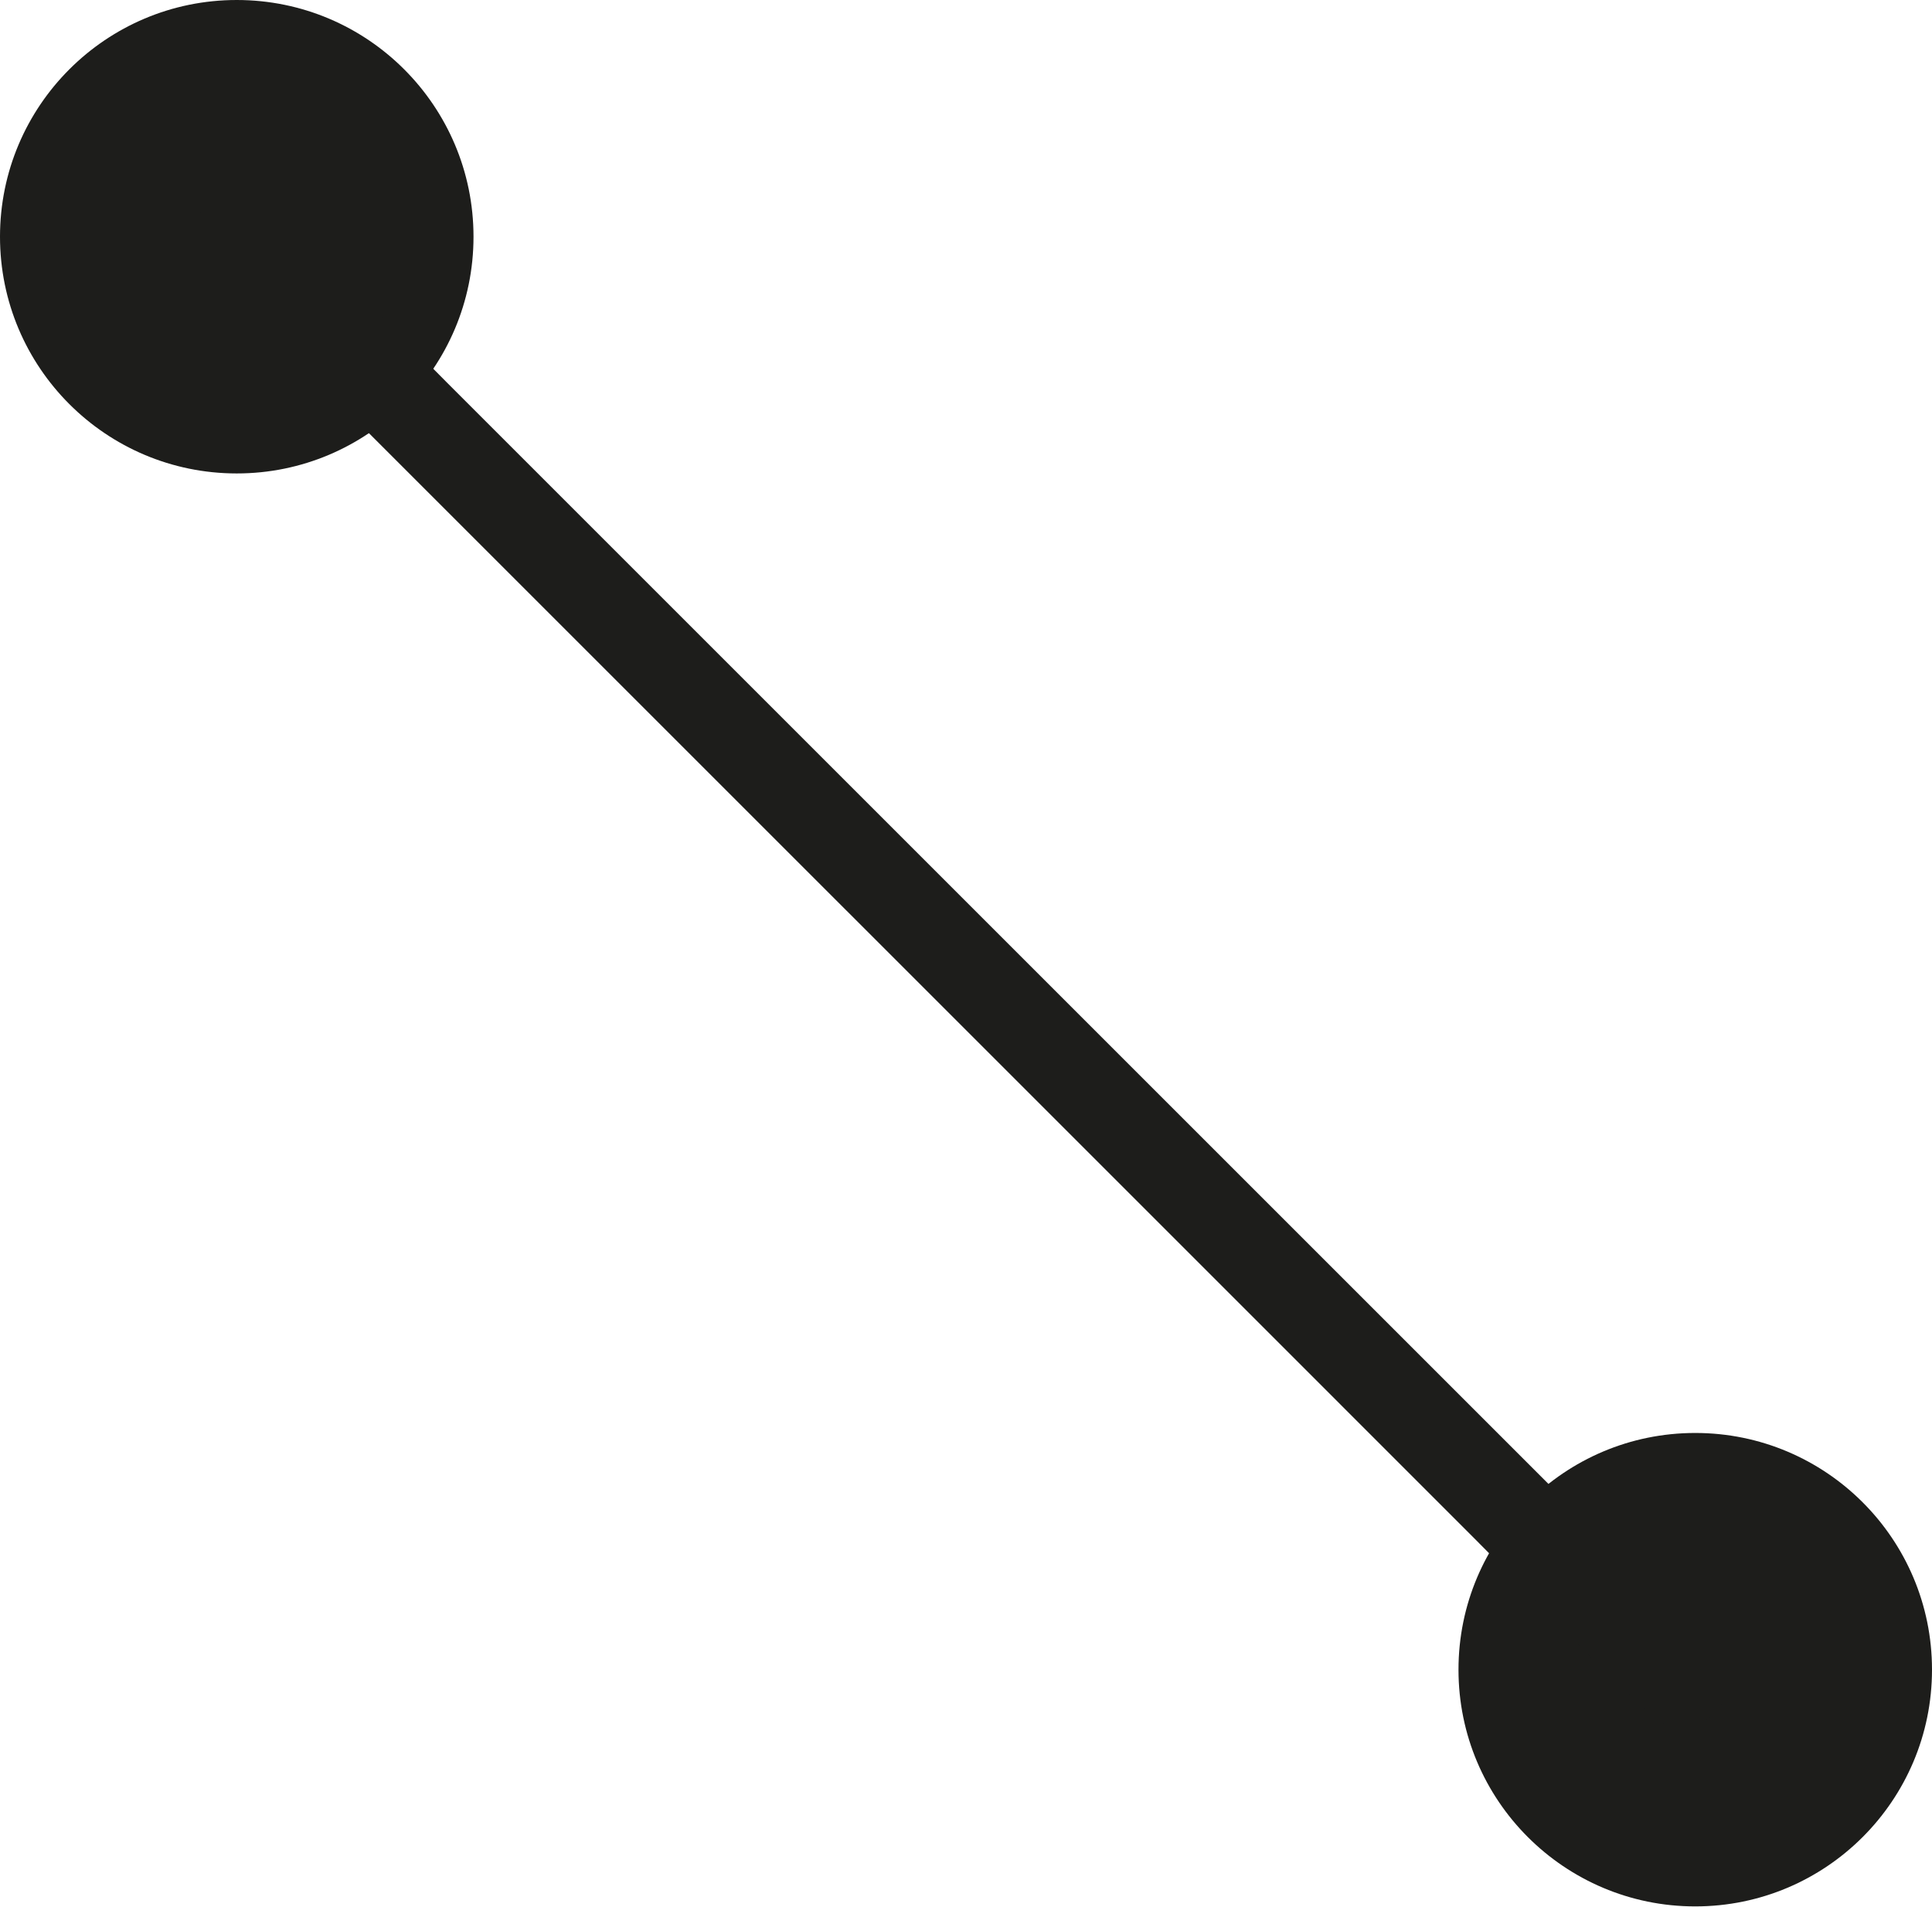
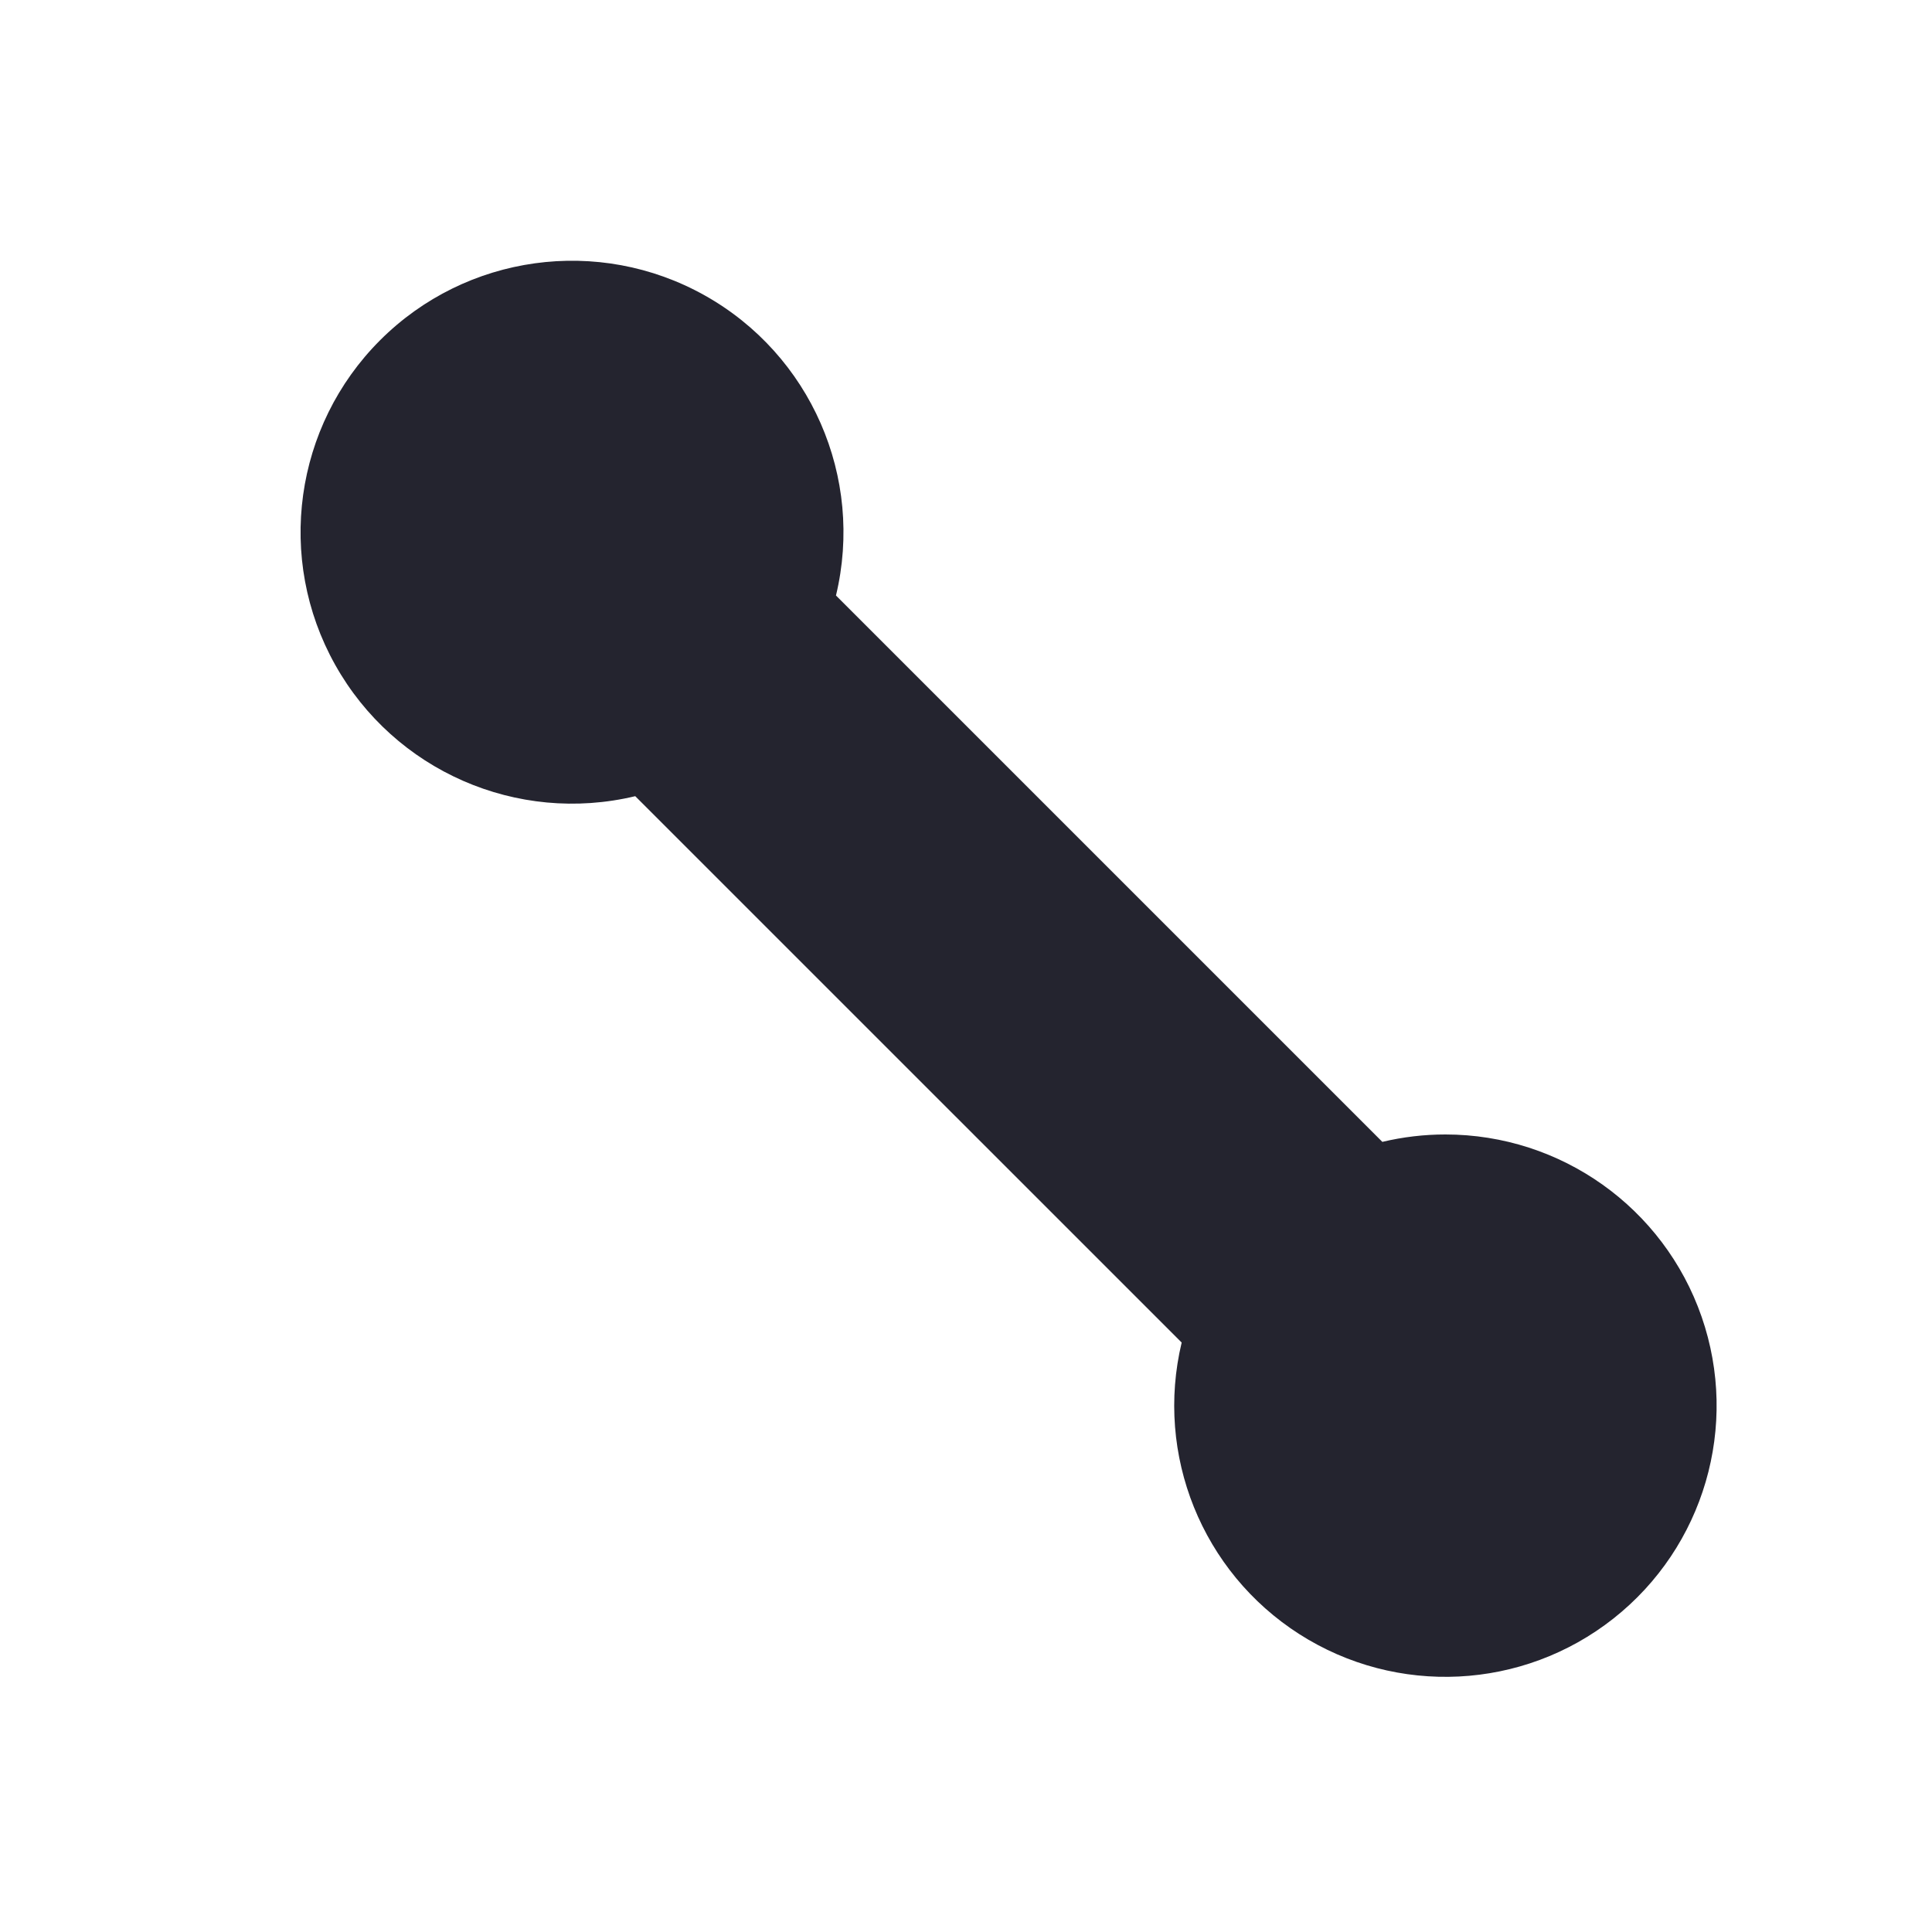
- <svg xmlns="http://www.w3.org/2000/svg" id="Ebene_13" data-name="Ebene 13" viewBox="0 0 424.91 419.33">
+ <svg xmlns="http://www.w3.org/2000/svg" id="Ebene_1" data-name="Ebene 1" viewBox="0 0 300 300">
  <defs>
-     <style>.cls-1{fill:#1d1d1b;}</style>
+     <style>.cls-1{fill:#24242f;}</style>
  </defs>
-   <circle class="cls-1" cx="52.07" cy="52.07" r="52.07" />
-   <circle class="cls-1" cx="372.84" cy="367.27" r="52.07" />
-   <line class="cls-1" x1="52.07" y1="52.07" x2="370.05" y2="370.05" />
-   <path class="cls-1" d="M88.54,105.47l31.73,31.73L196.08,213l91.69,91.69,79.6,79.6c12.85,12.85,25.34,26.24,38.63,38.63l.53.53c9.11,9.11,23.26-5,14.14-14.14l-31.73-31.73-75.81-75.81-91.69-91.69-79.6-79.6C129,117.64,116.5,104.25,103.21,91.86l-.53-.53c-9.11-9.11-23.26,5-14.14,14.14Z" transform="translate(-43.54 -46.33)" />
+   <path class="cls-1" d="M224.44,176.16a42.11,42.11,0,0,0-9.79,1.15L129.81,92.47a42.15,42.15,0,1,0-31.17,31.16l84.85,84.84a42.11,42.11,0,1,0,40.95-32.31Z" />
</svg>
